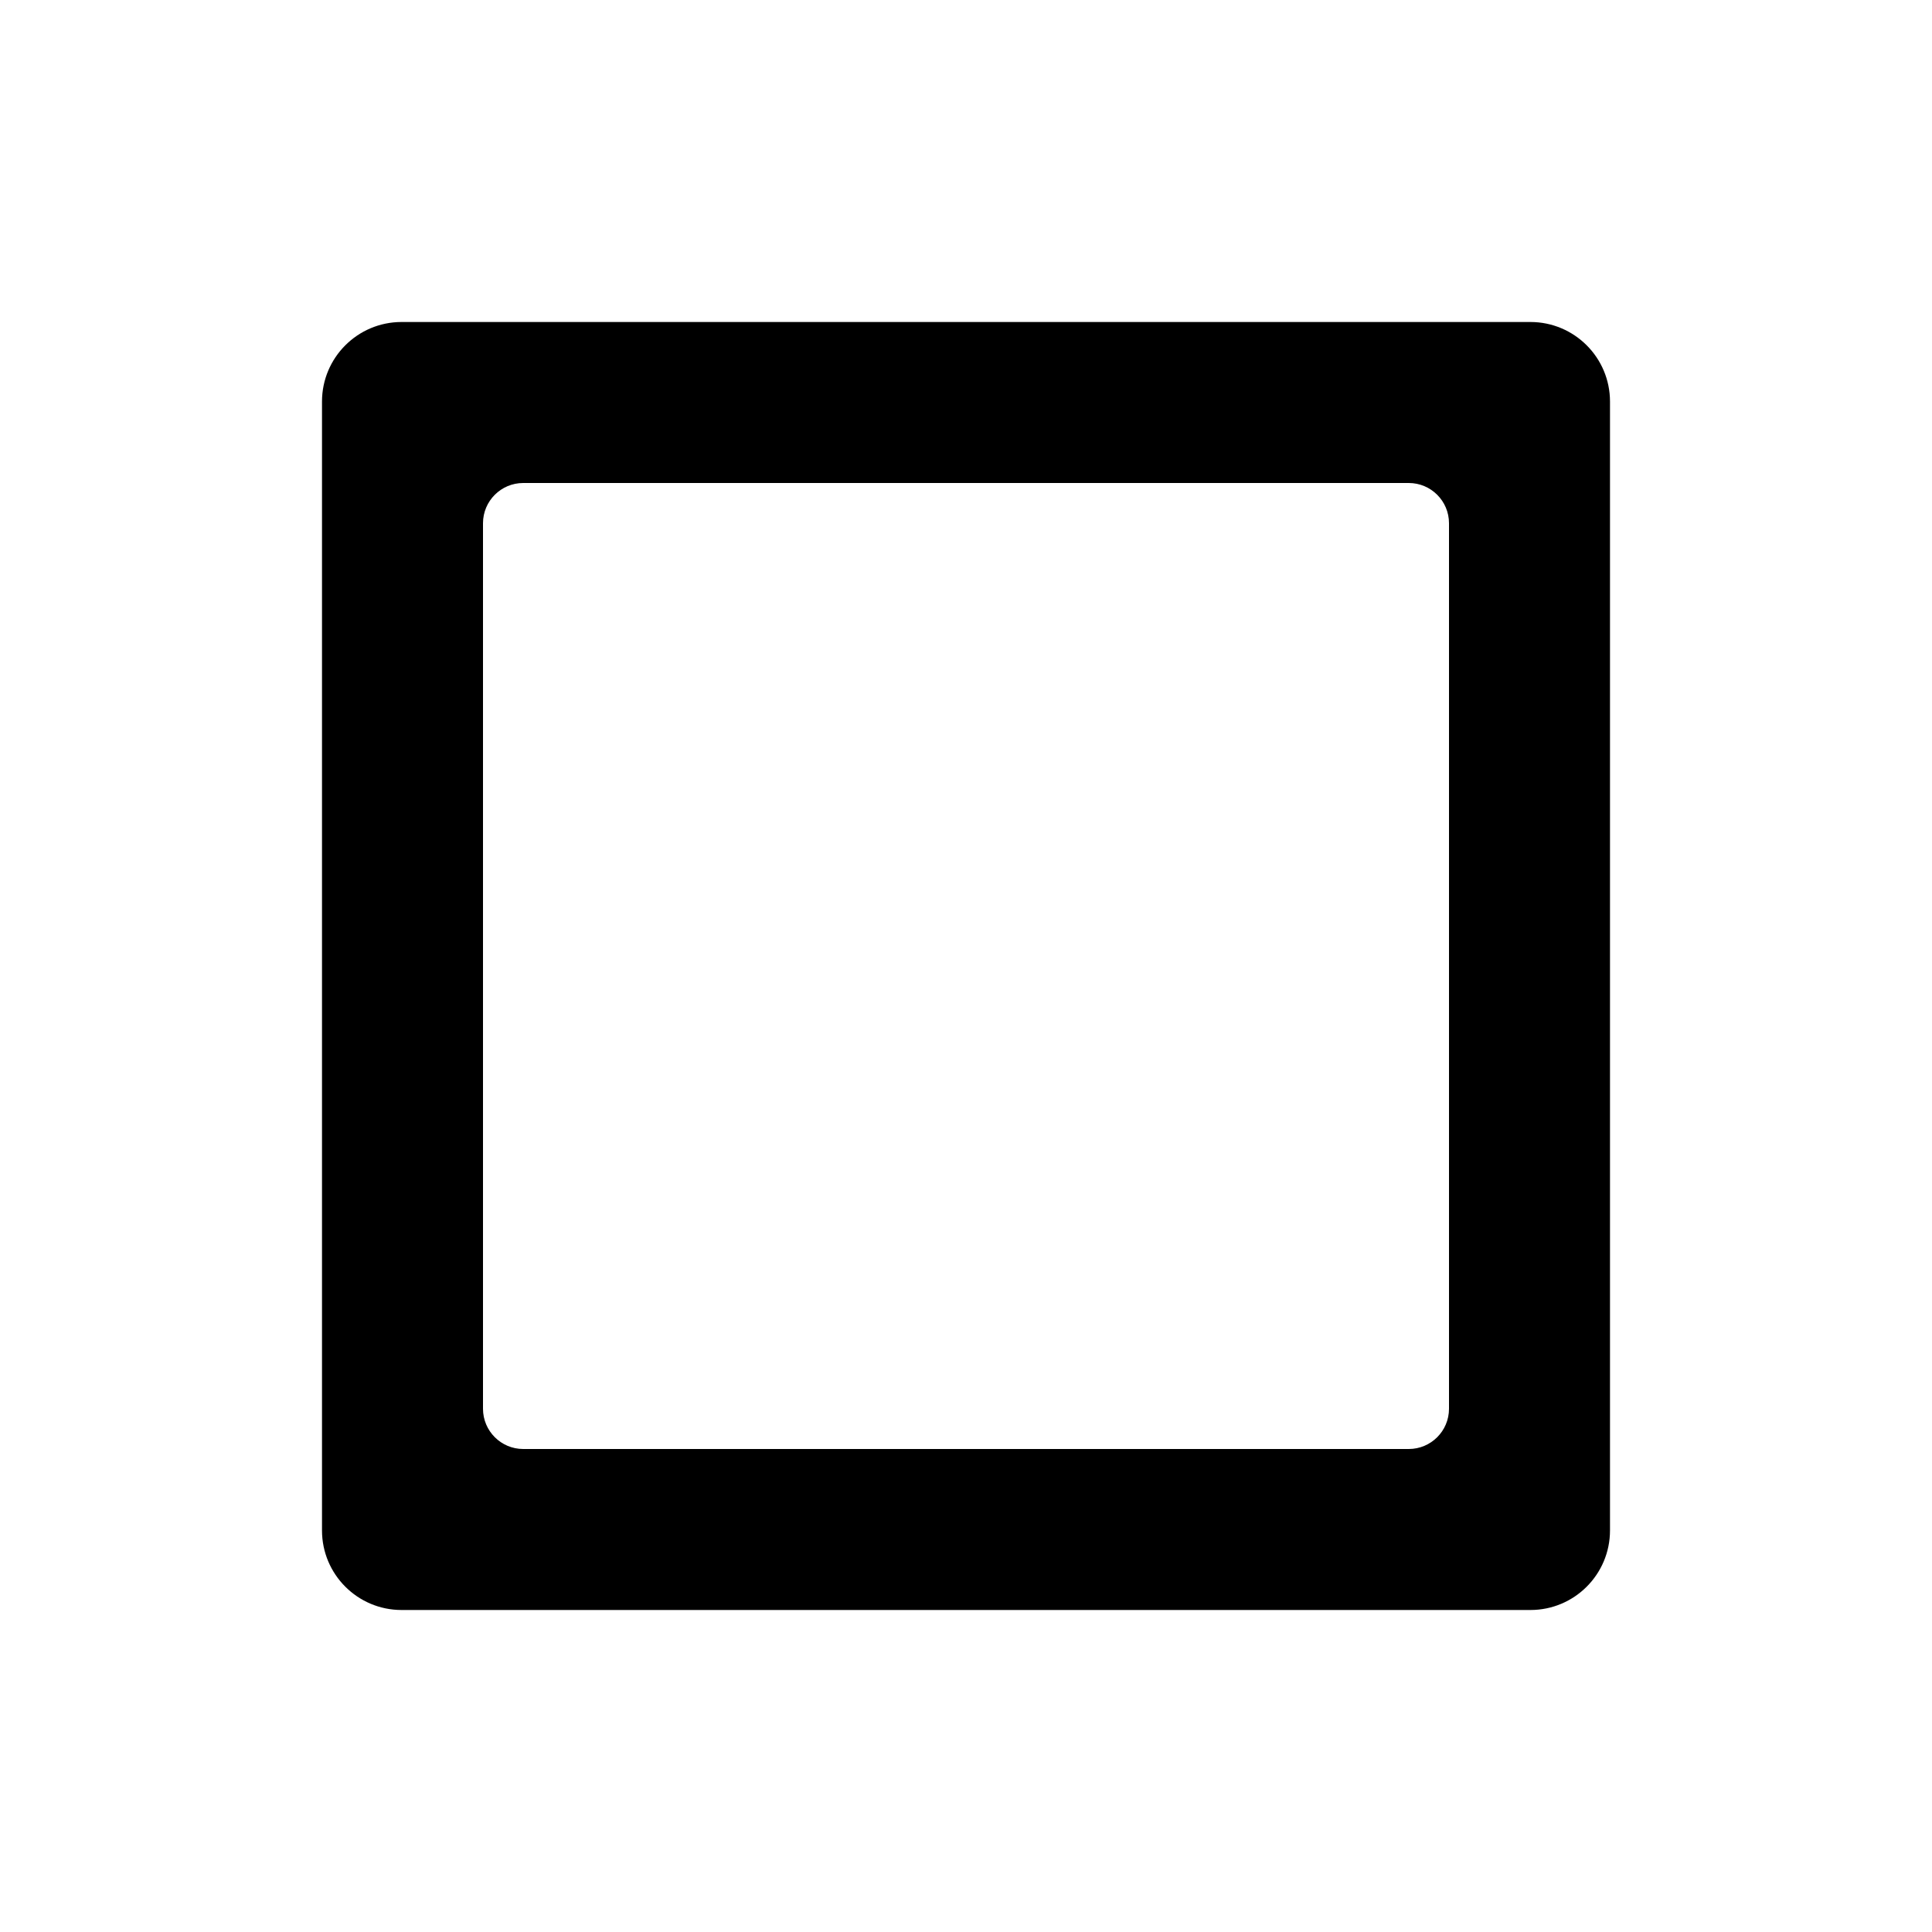
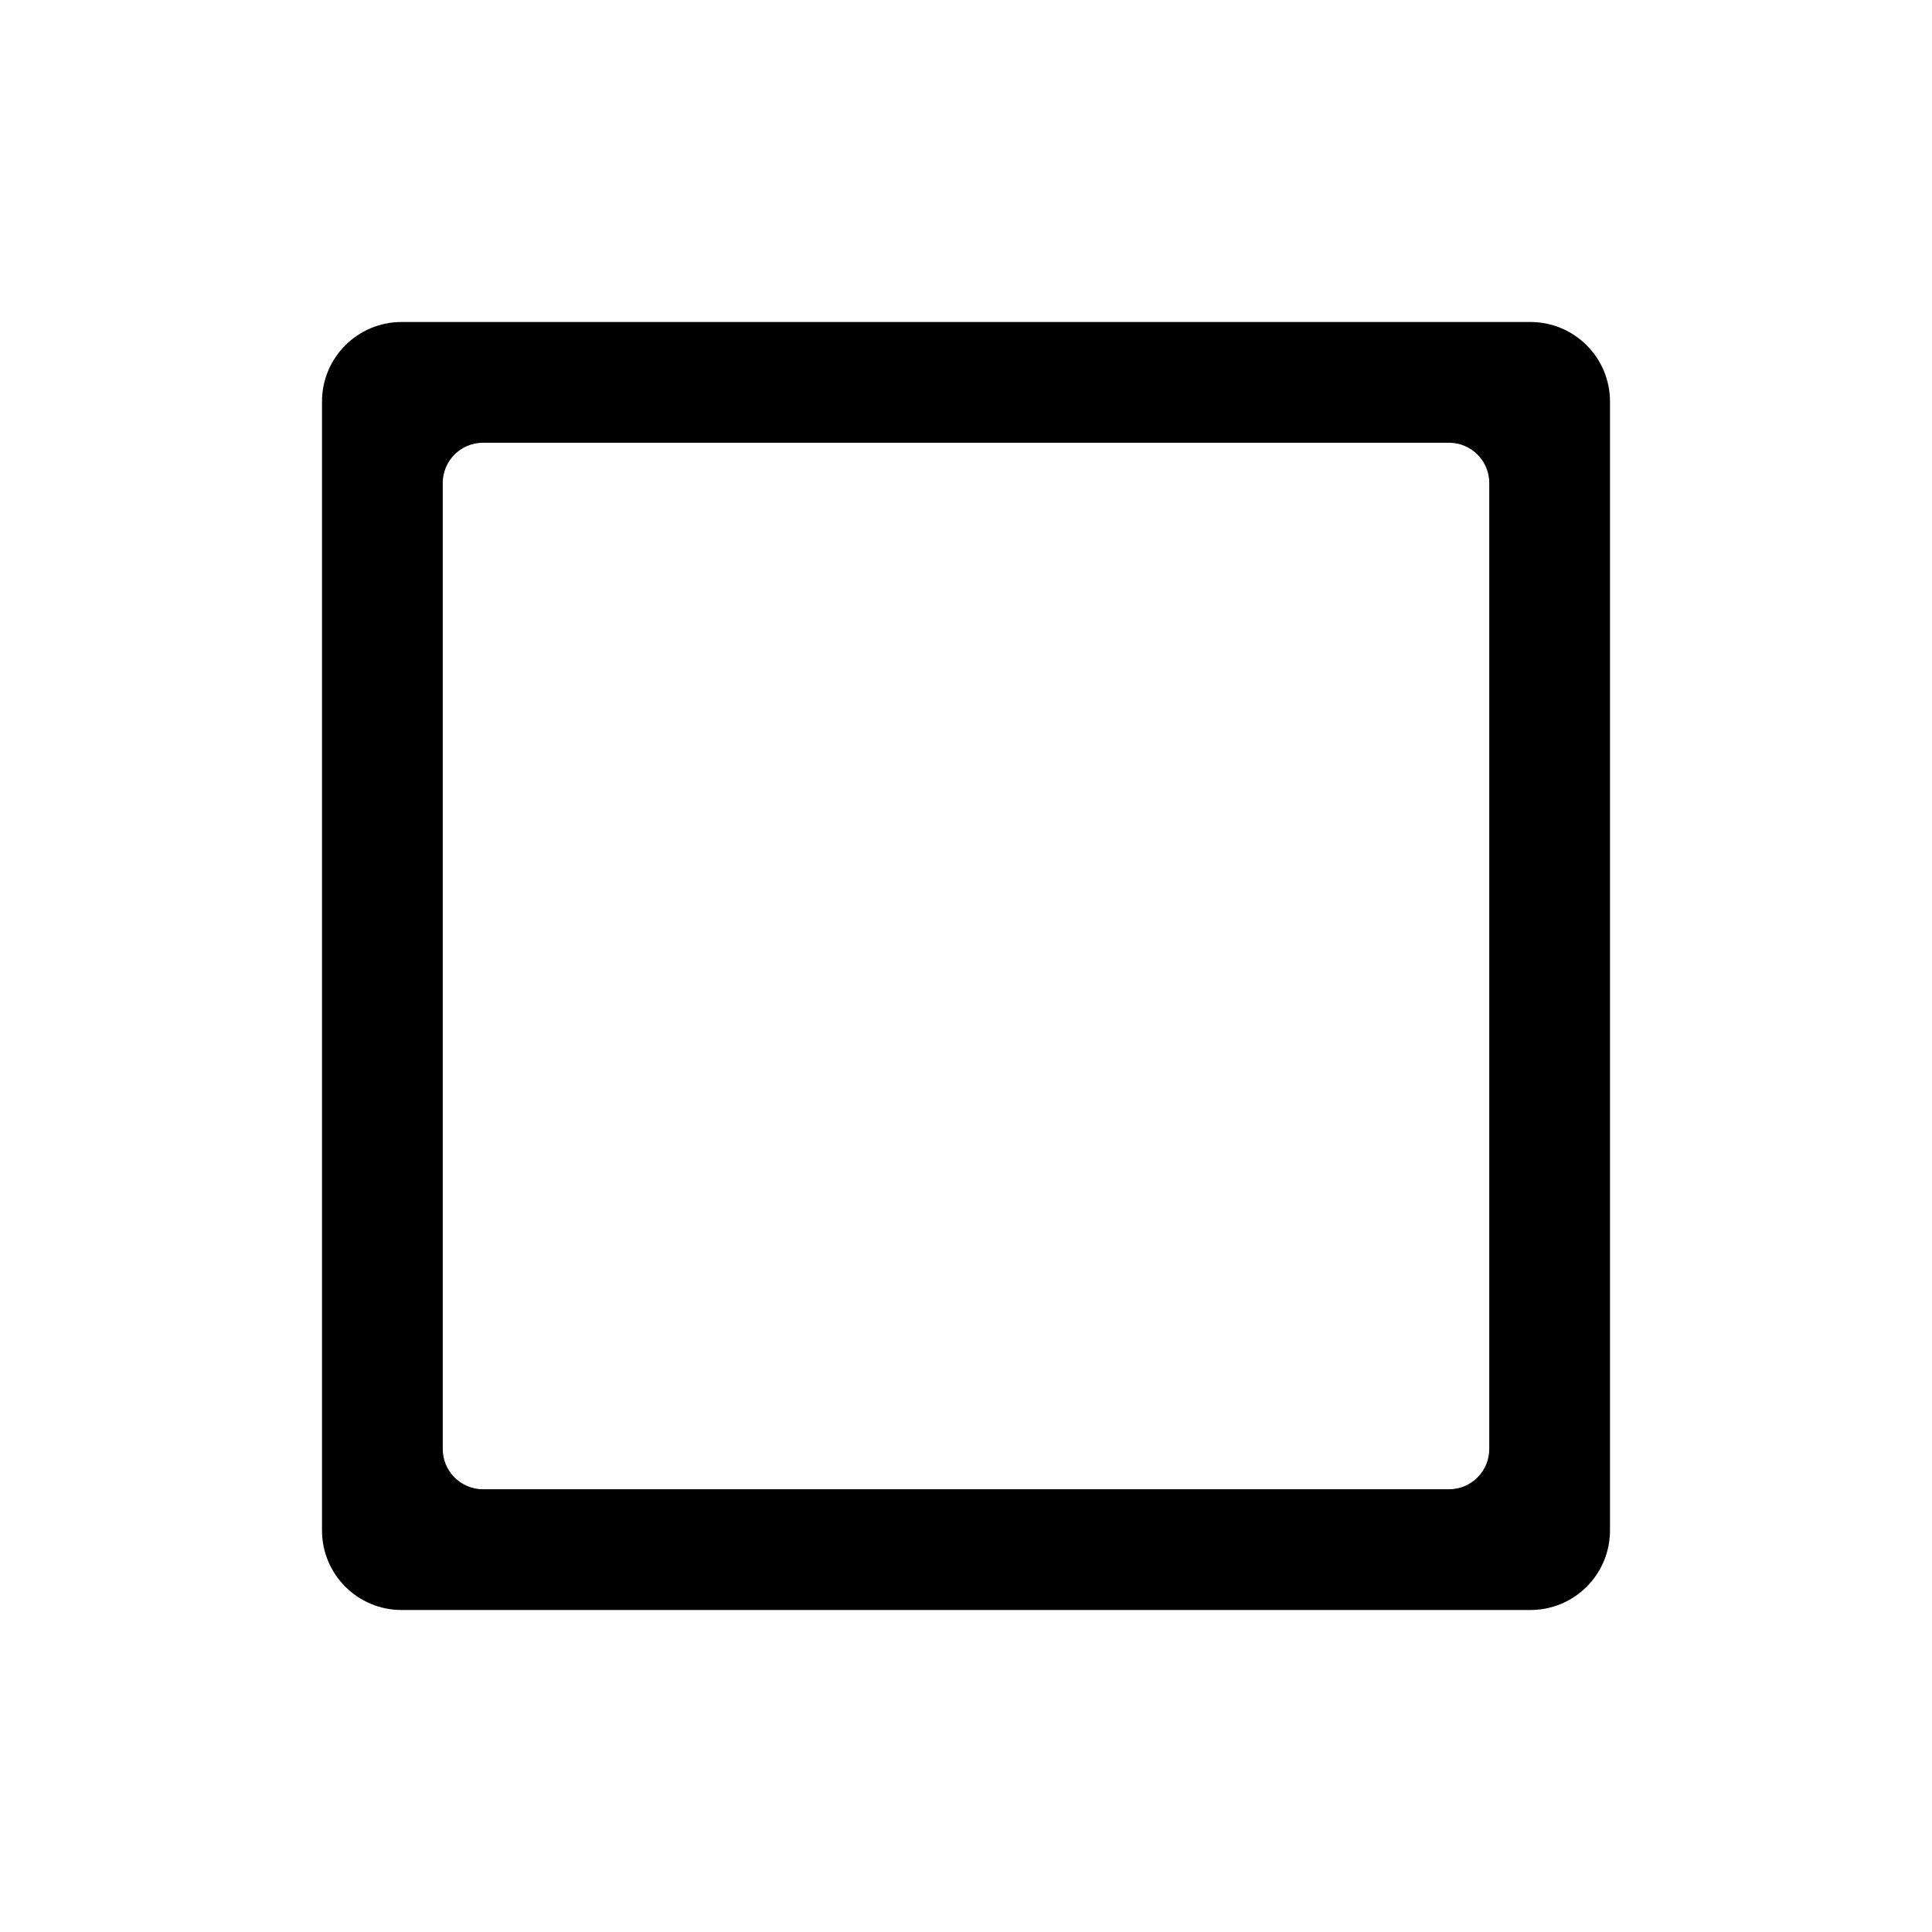
<svg xmlns="http://www.w3.org/2000/svg" width="48" height="48" id="svg5148" version="1.1" viewBox="0 0 48 48">
  <defs id="defs5150" />
  <g id="layer1">
-     <path style="color:#000000;font-style:normal;font-variant:normal;font-weight:normal;font-stretch:normal;font-size:medium;line-height:normal;font-family:sans-serif;text-indent:0;text-align:start;text-decoration:none;text-decoration-line:none;text-decoration-style:solid;text-decoration-color:#000000;letter-spacing:normal;word-spacing:normal;text-transform:none;direction:ltr;block-progression:tb;writing-mode:lr-tb;baseline-shift:baseline;text-anchor:start;white-space:normal;clip-rule:nonzero;display:inline;overflow:visible;visibility:visible;opacity:1;isolation:auto;mix-blend-mode:normal;color-interpolation:sRGB;color-interpolation-filters:linearRGB;solid-color:#000000;solid-opacity:1;fill:#000000;fill-opacity:1;fill-rule:nonzero;stroke:none;stroke-width:3.951;stroke-linecap:round;stroke-linejoin:round;stroke-miterlimit:4;stroke-dasharray:none;stroke-dashoffset:0;stroke-opacity:1;marker:none;color-rendering:auto;image-rendering:auto;shape-rendering:auto;text-rendering:auto;enable-background:accumulate" d="M 9.977 8 C 8.885 8 8 8.885 8 9.977 L 8 38.023 C 8 39.115 8.885 40 9.977 40 L 38.023 40 C 39.115 40 40 39.115 40 38.023 L 40 9.977 C 40 8.885 39.115 8 38.023 8 L 9.977 8 z M 13 12 L 35 12 A 1 1 0 0 1 36 13 L 36 35 A 1 1 0 0 1 35 36 L 13 36 A 1 1 0 0 1 12 35 L 12 13 A 1 1 0 0 1 13 12 z " id="rect4182" />
+     <path style="color:#000000;font-style:normal;font-variant:normal;font-weight:normal;font-stretch:normal;font-size:medium;line-height:normal;font-family:sans-serif;text-indent:0;text-align:start;text-decoration:none;text-decoration-line:none;text-decoration-style:solid;text-decoration-color:#000000;letter-spacing:normal;word-spacing:normal;text-transform:none;direction:ltr;block-progression:tb;writing-mode:lr-tb;baseline-shift:baseline;text-anchor:start;white-space:normal;clip-rule:nonzero;display:inline;overflow:visible;visibility:visible;opacity:1;isolation:auto;mix-blend-mode:normal;color-interpolation:sRGB;color-interpolation-filters:linearRGB;solid-color:#000000;solid-opacity:1;fill:#000000;fill-opacity:1;fill-rule:nonzero;stroke:none;stroke-width:3.951;stroke-linecap:round;stroke-linejoin:round;stroke-miterlimit:4;stroke-dasharray:none;stroke-dashoffset:0;stroke-opacity:1;marker:none;color-rendering:auto;image-rendering:auto;shape-rendering:auto;text-rendering:auto;enable-background:accumulate" d="M 9.977,8 C 8.885,8 8,8.885 8,9.977 L 8,38.023 C 8,39.115 8.885,40 9.977,40 L 38.023,40 C 39.115,40 40,39.115 40,38.023 L 40,9.977 C 40,8.885 39.115,8 38.023,8 Z M 12,11 36,11 c 0.552,5.5e-5 1,0.448 1,1 l 0,24 c -5.5e-5,0.552 -0.448,1 -1,1 l -24,0 c -0.552,-5.5e-5 -1,-0.448 -1,-1 l 0,-24 c 5.5e-5,-0.552 0.448,-1 1,-1 z" id="rect4182" />
  </g>
</svg>
